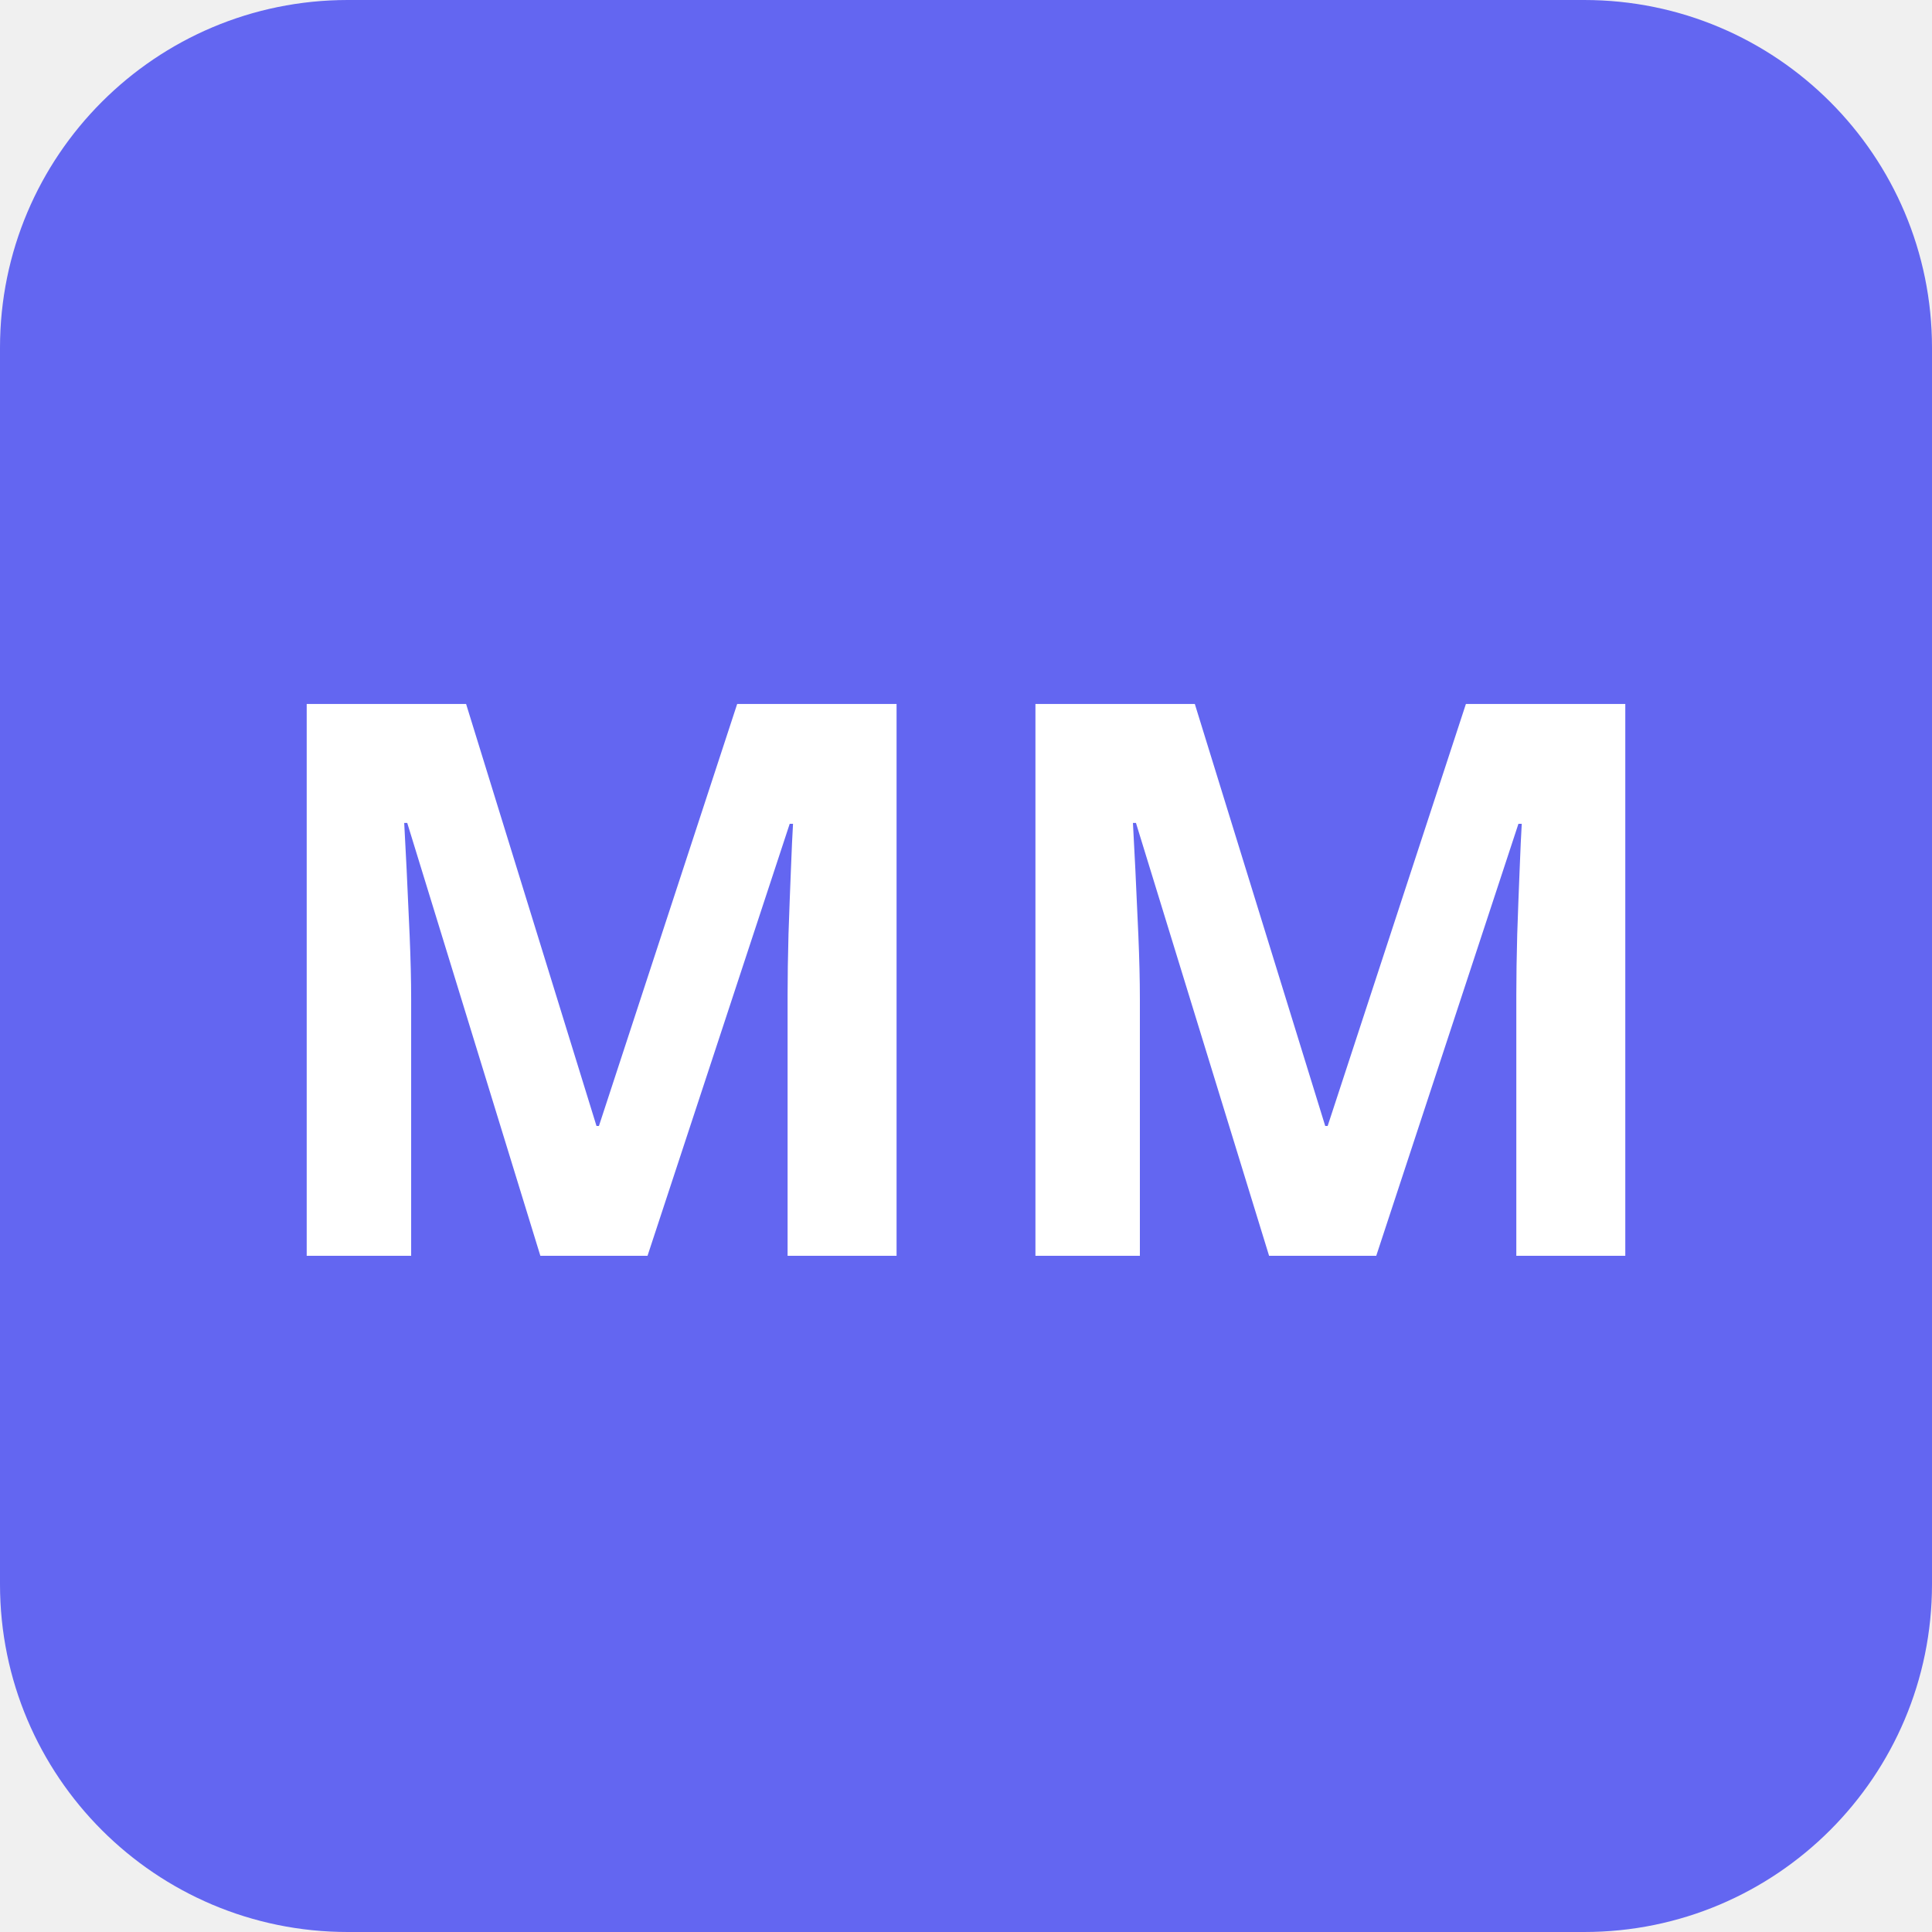
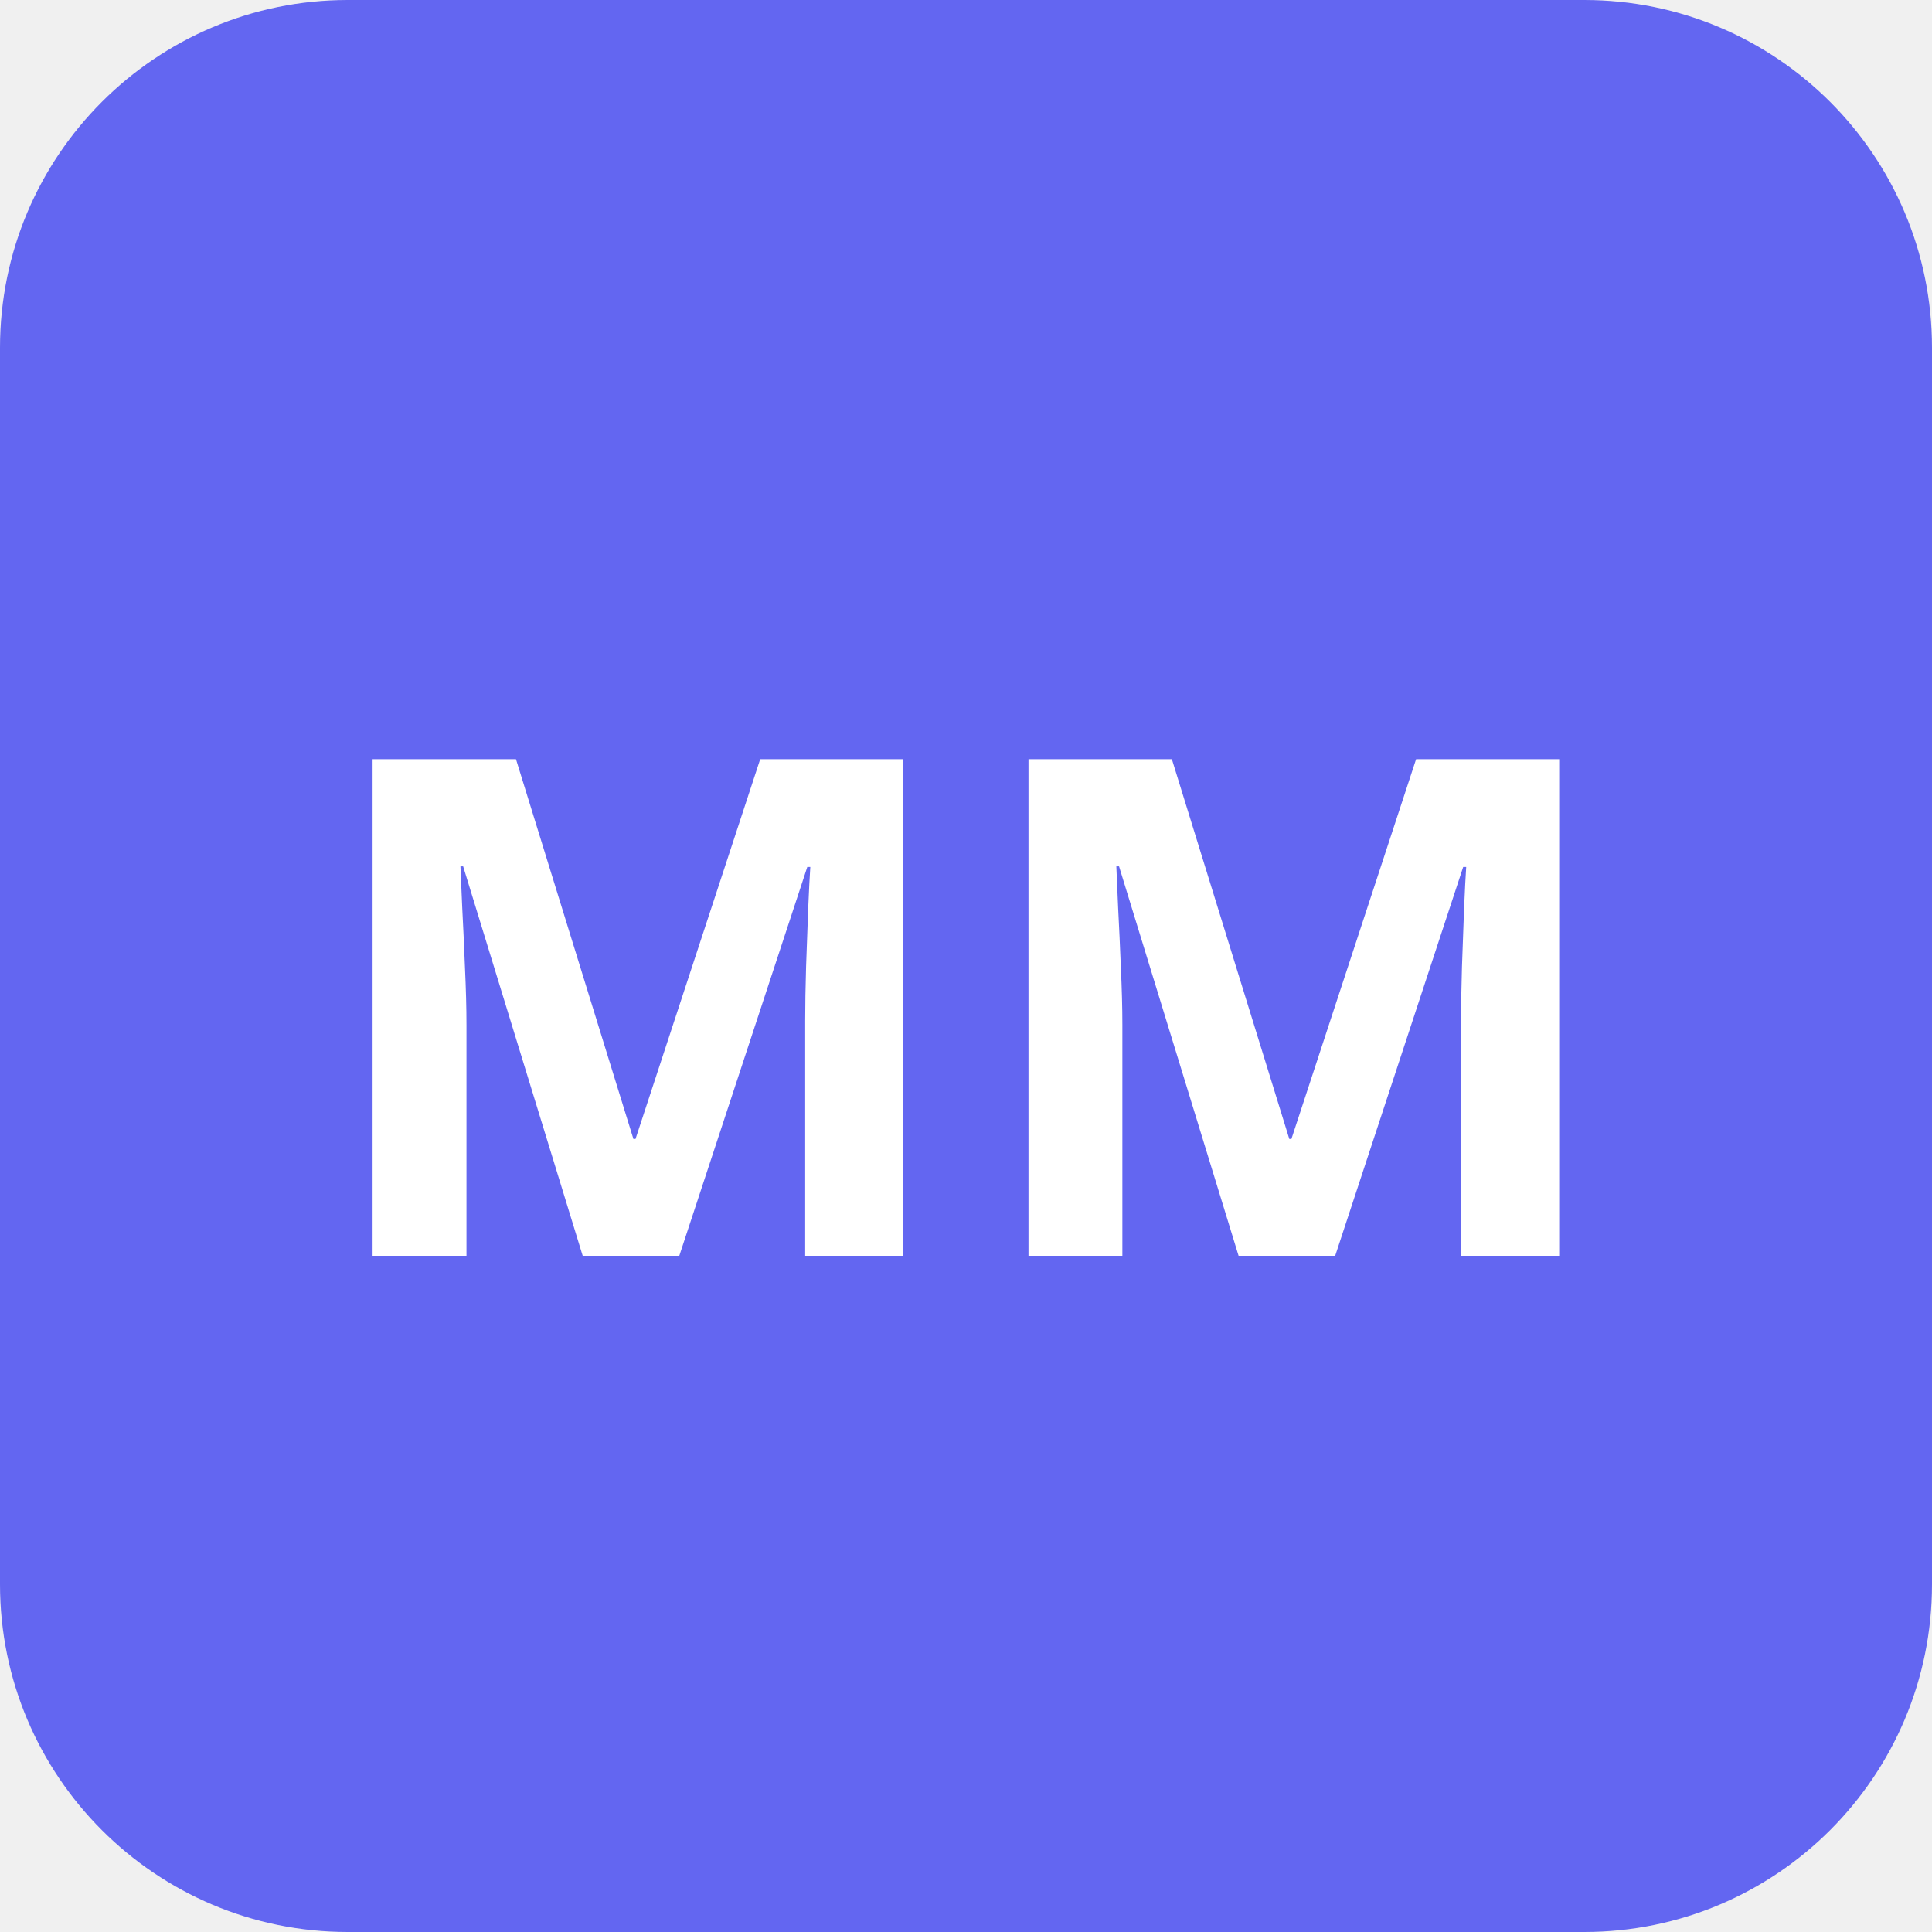
<svg xmlns="http://www.w3.org/2000/svg" viewBox="0 0 100 100">
  <rect width="100" height="100" rx="18" fill="#6366f1" />
-   <text x="50" y="65" font-family="system-ui" font-size="40" font-weight="700" fill="white" text-anchor="middle">MM</text>
+   <text x="50" y="65" font-family="system-ui" font-size="36" font-weight="700" fill="white" text-anchor="middle">MM</text>
</svg>
